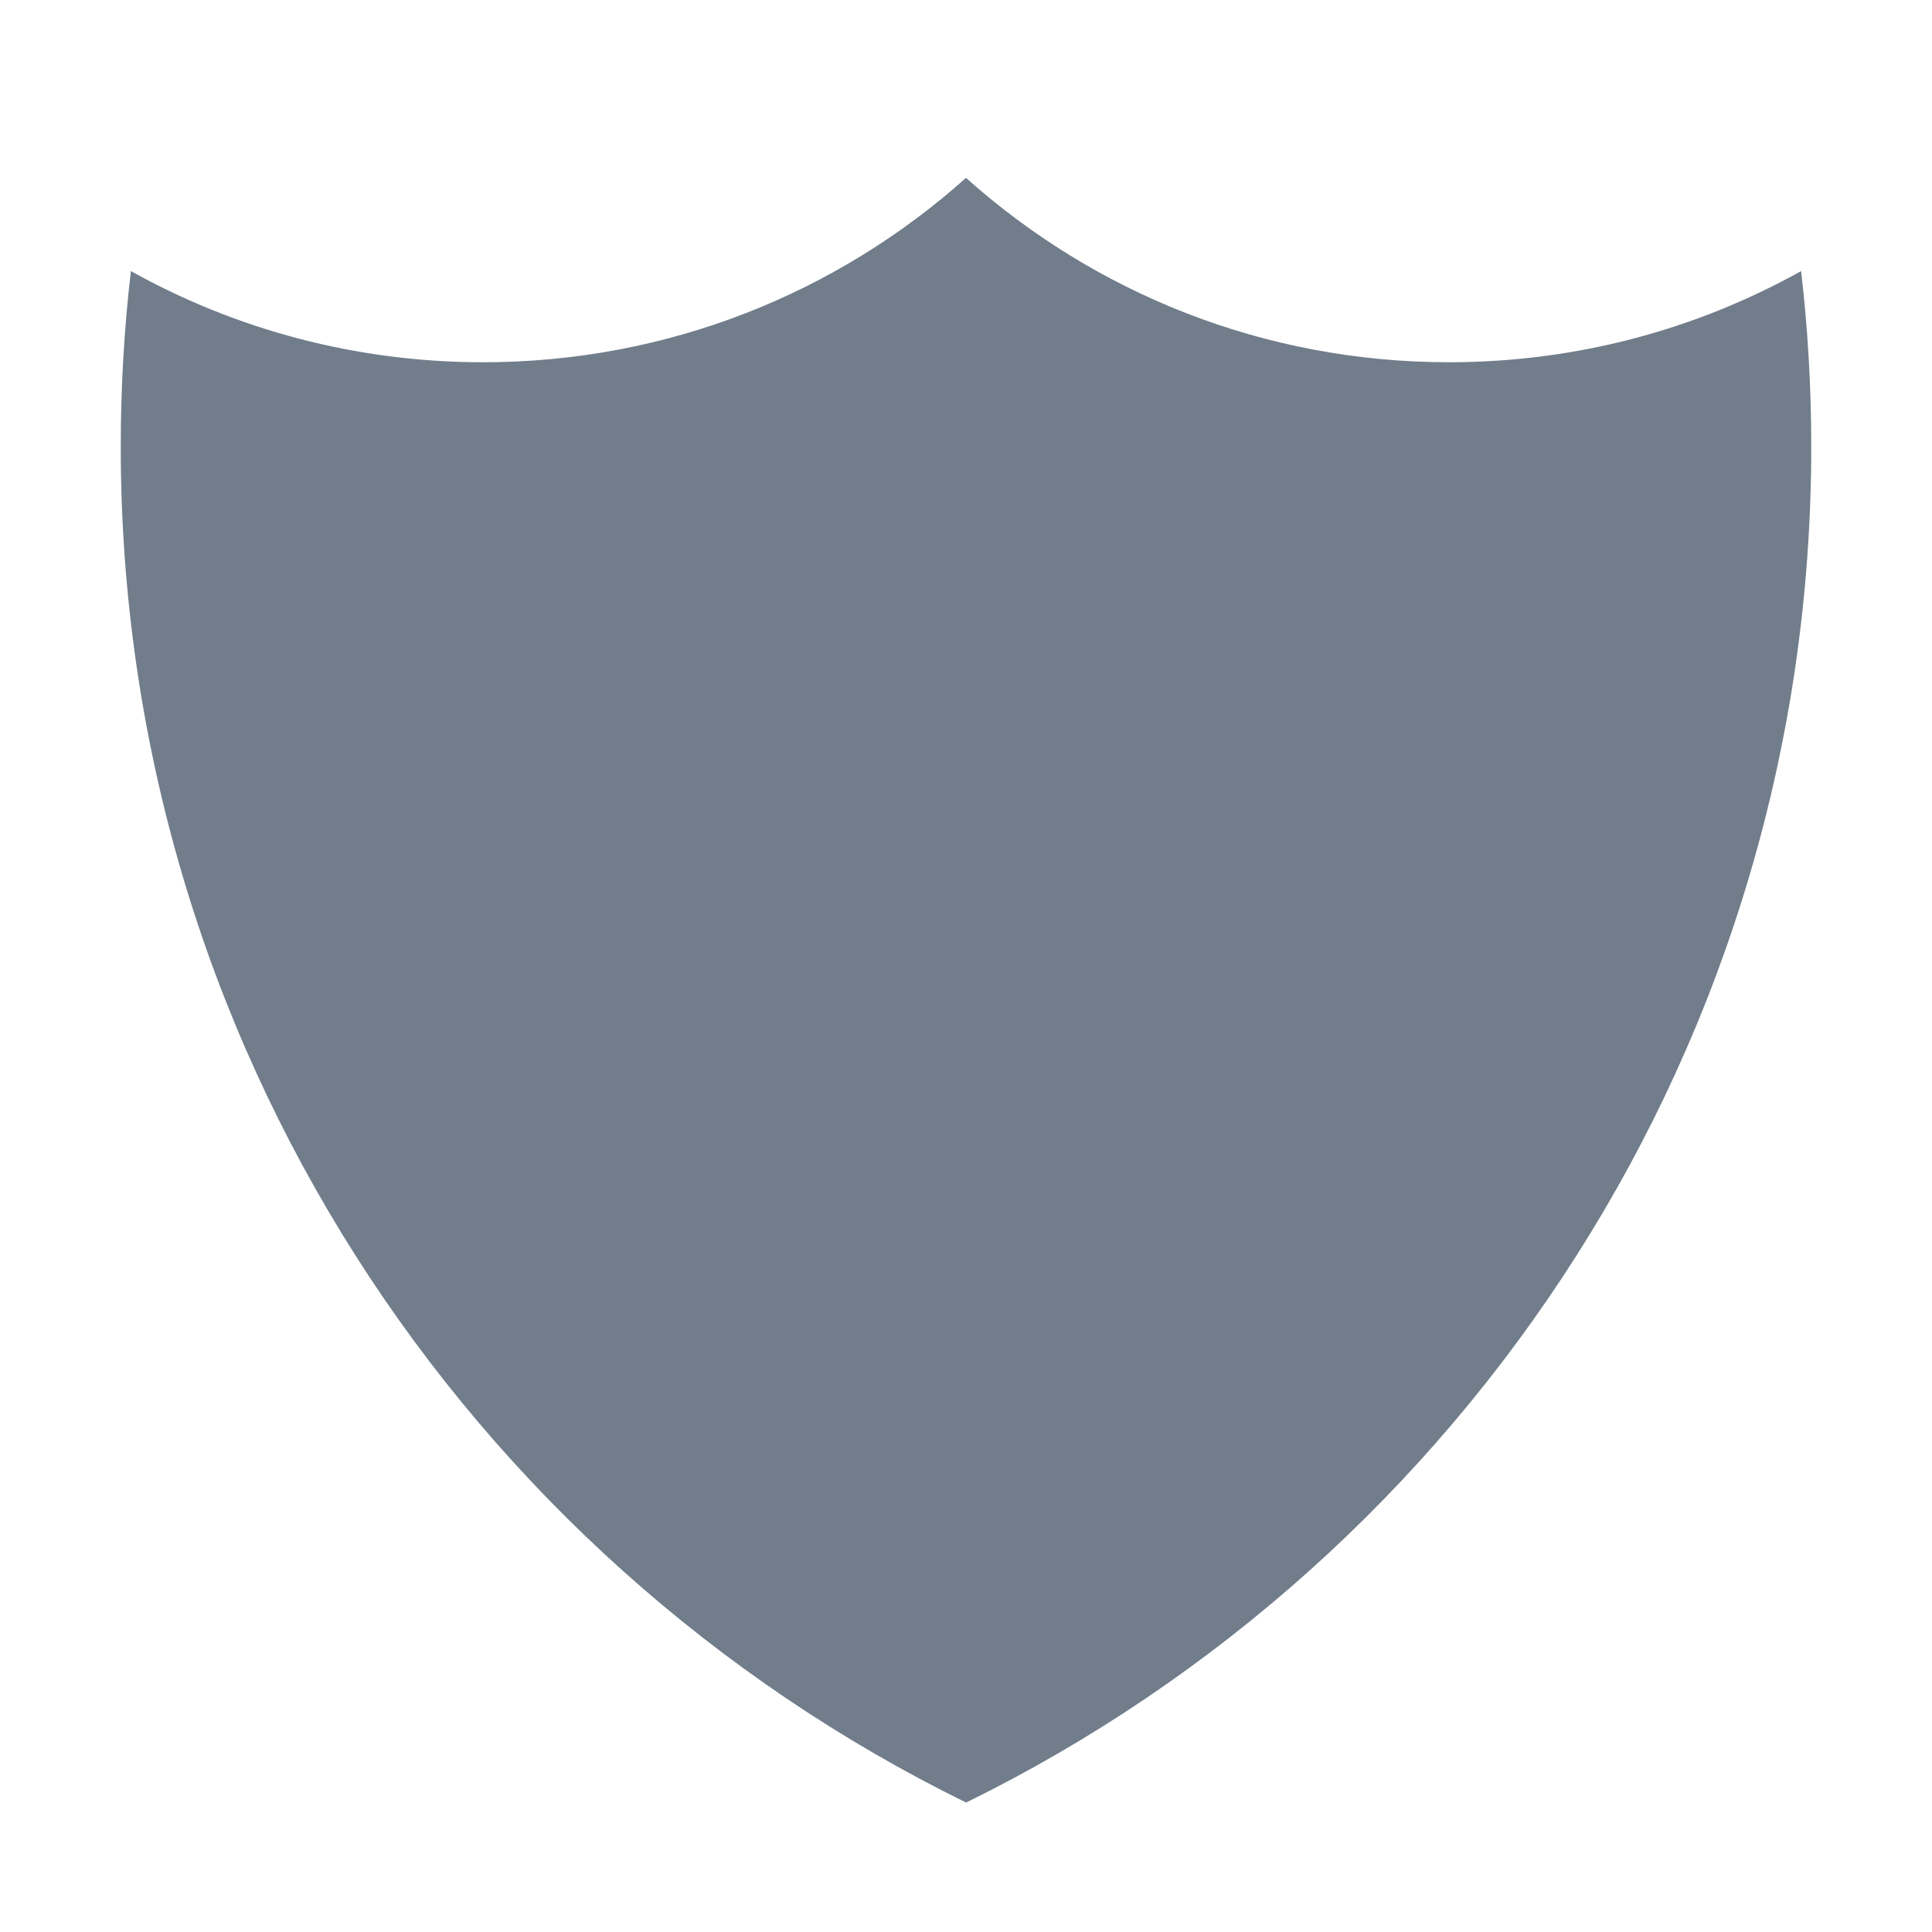
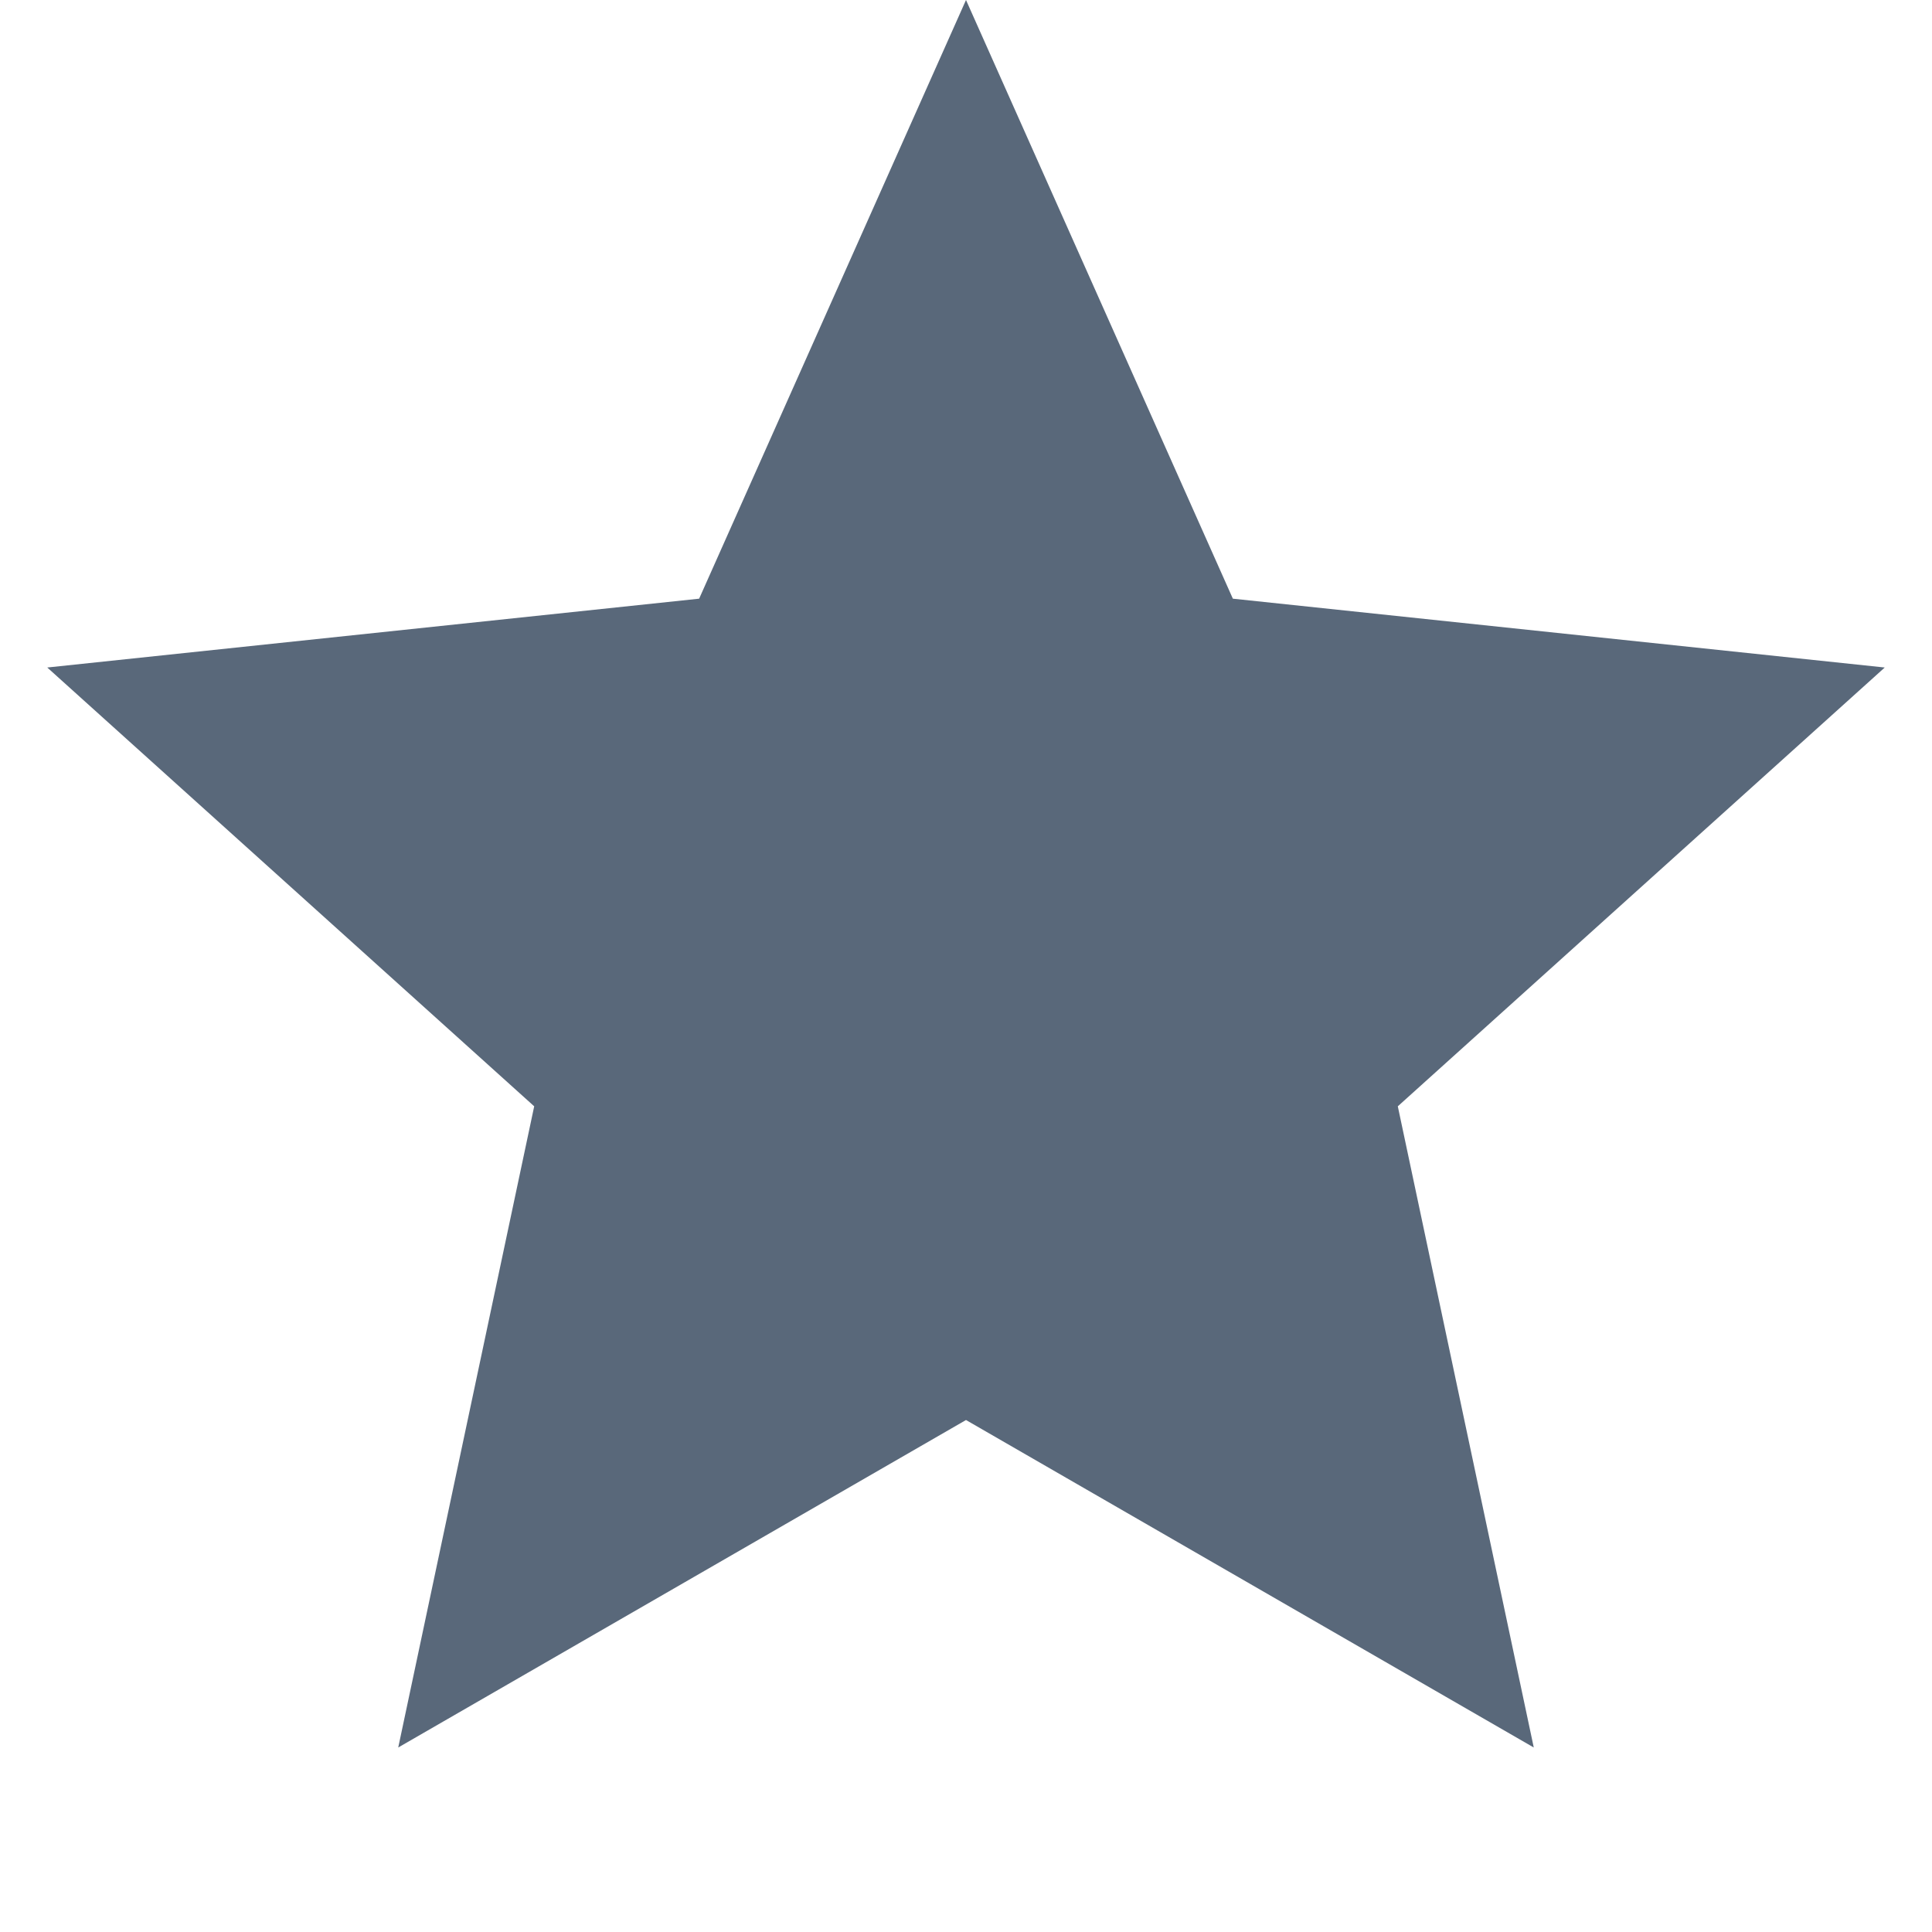
- <svg xmlns="http://www.w3.org/2000/svg" width="16" height="16" viewBox="0 0 16 16" fill="none">
-   <path fill-rule="evenodd" clip-rule="evenodd" d="M8 1.473C6.938 2.423 5.537 3 4 3C2.942 3 1.947 2.726 1.084 2.245C1.028 2.722 1 3.208 1 3.7C1 8.63 3.854 12.893 8.001 14.928C12.146 12.893 15 8.63 15 3.7C15 3.208 14.972 2.723 14.916 2.245C14.053 2.726 13.059 3 12 3C10.463 3 9.062 2.423 8 1.473Z" fill="#717D8B" />
+ <svg xmlns="http://www.w3.org/2000/svg" width="24" height="24" viewBox="0 0 24 24" fill="none">
+   <path d="M12 0L15.315 7.437L23.413 8.292L17.364 13.743L19.053 21.708L12 17.64L4.947 21.708L6.636 13.743L0.587 8.292L8.685 7.437L12 0Z" fill="#59687A" />
</svg>
